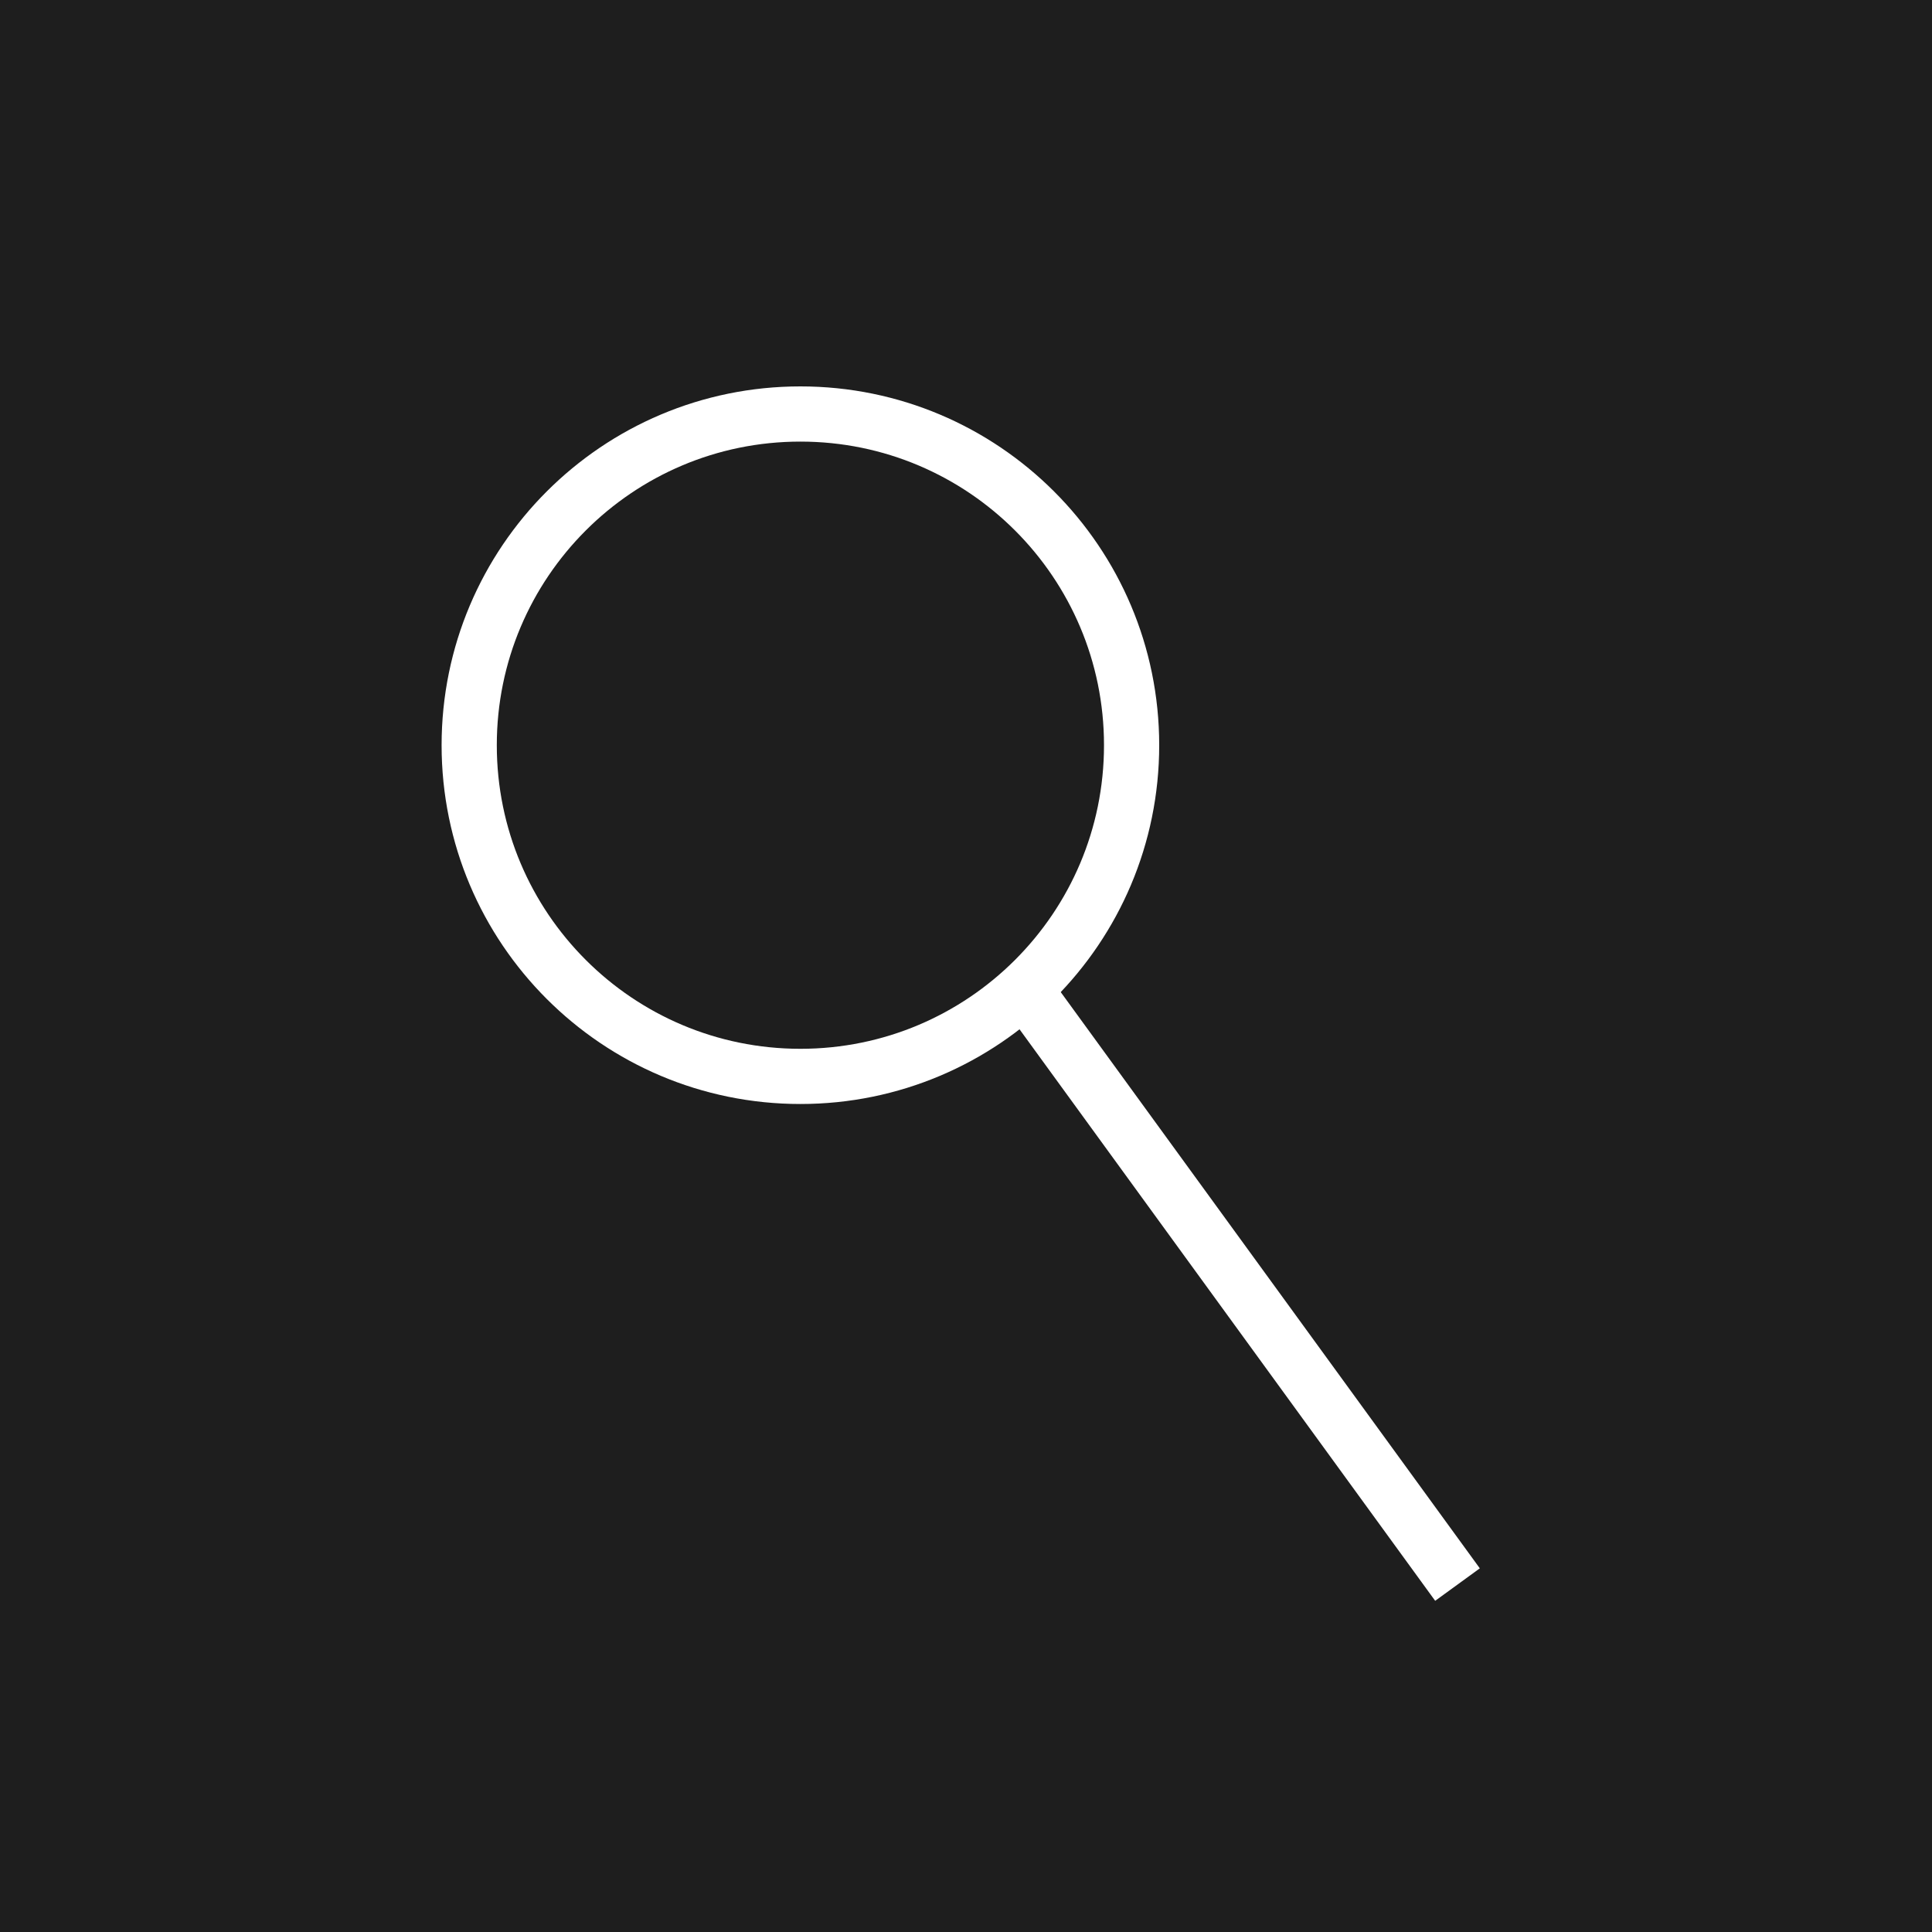
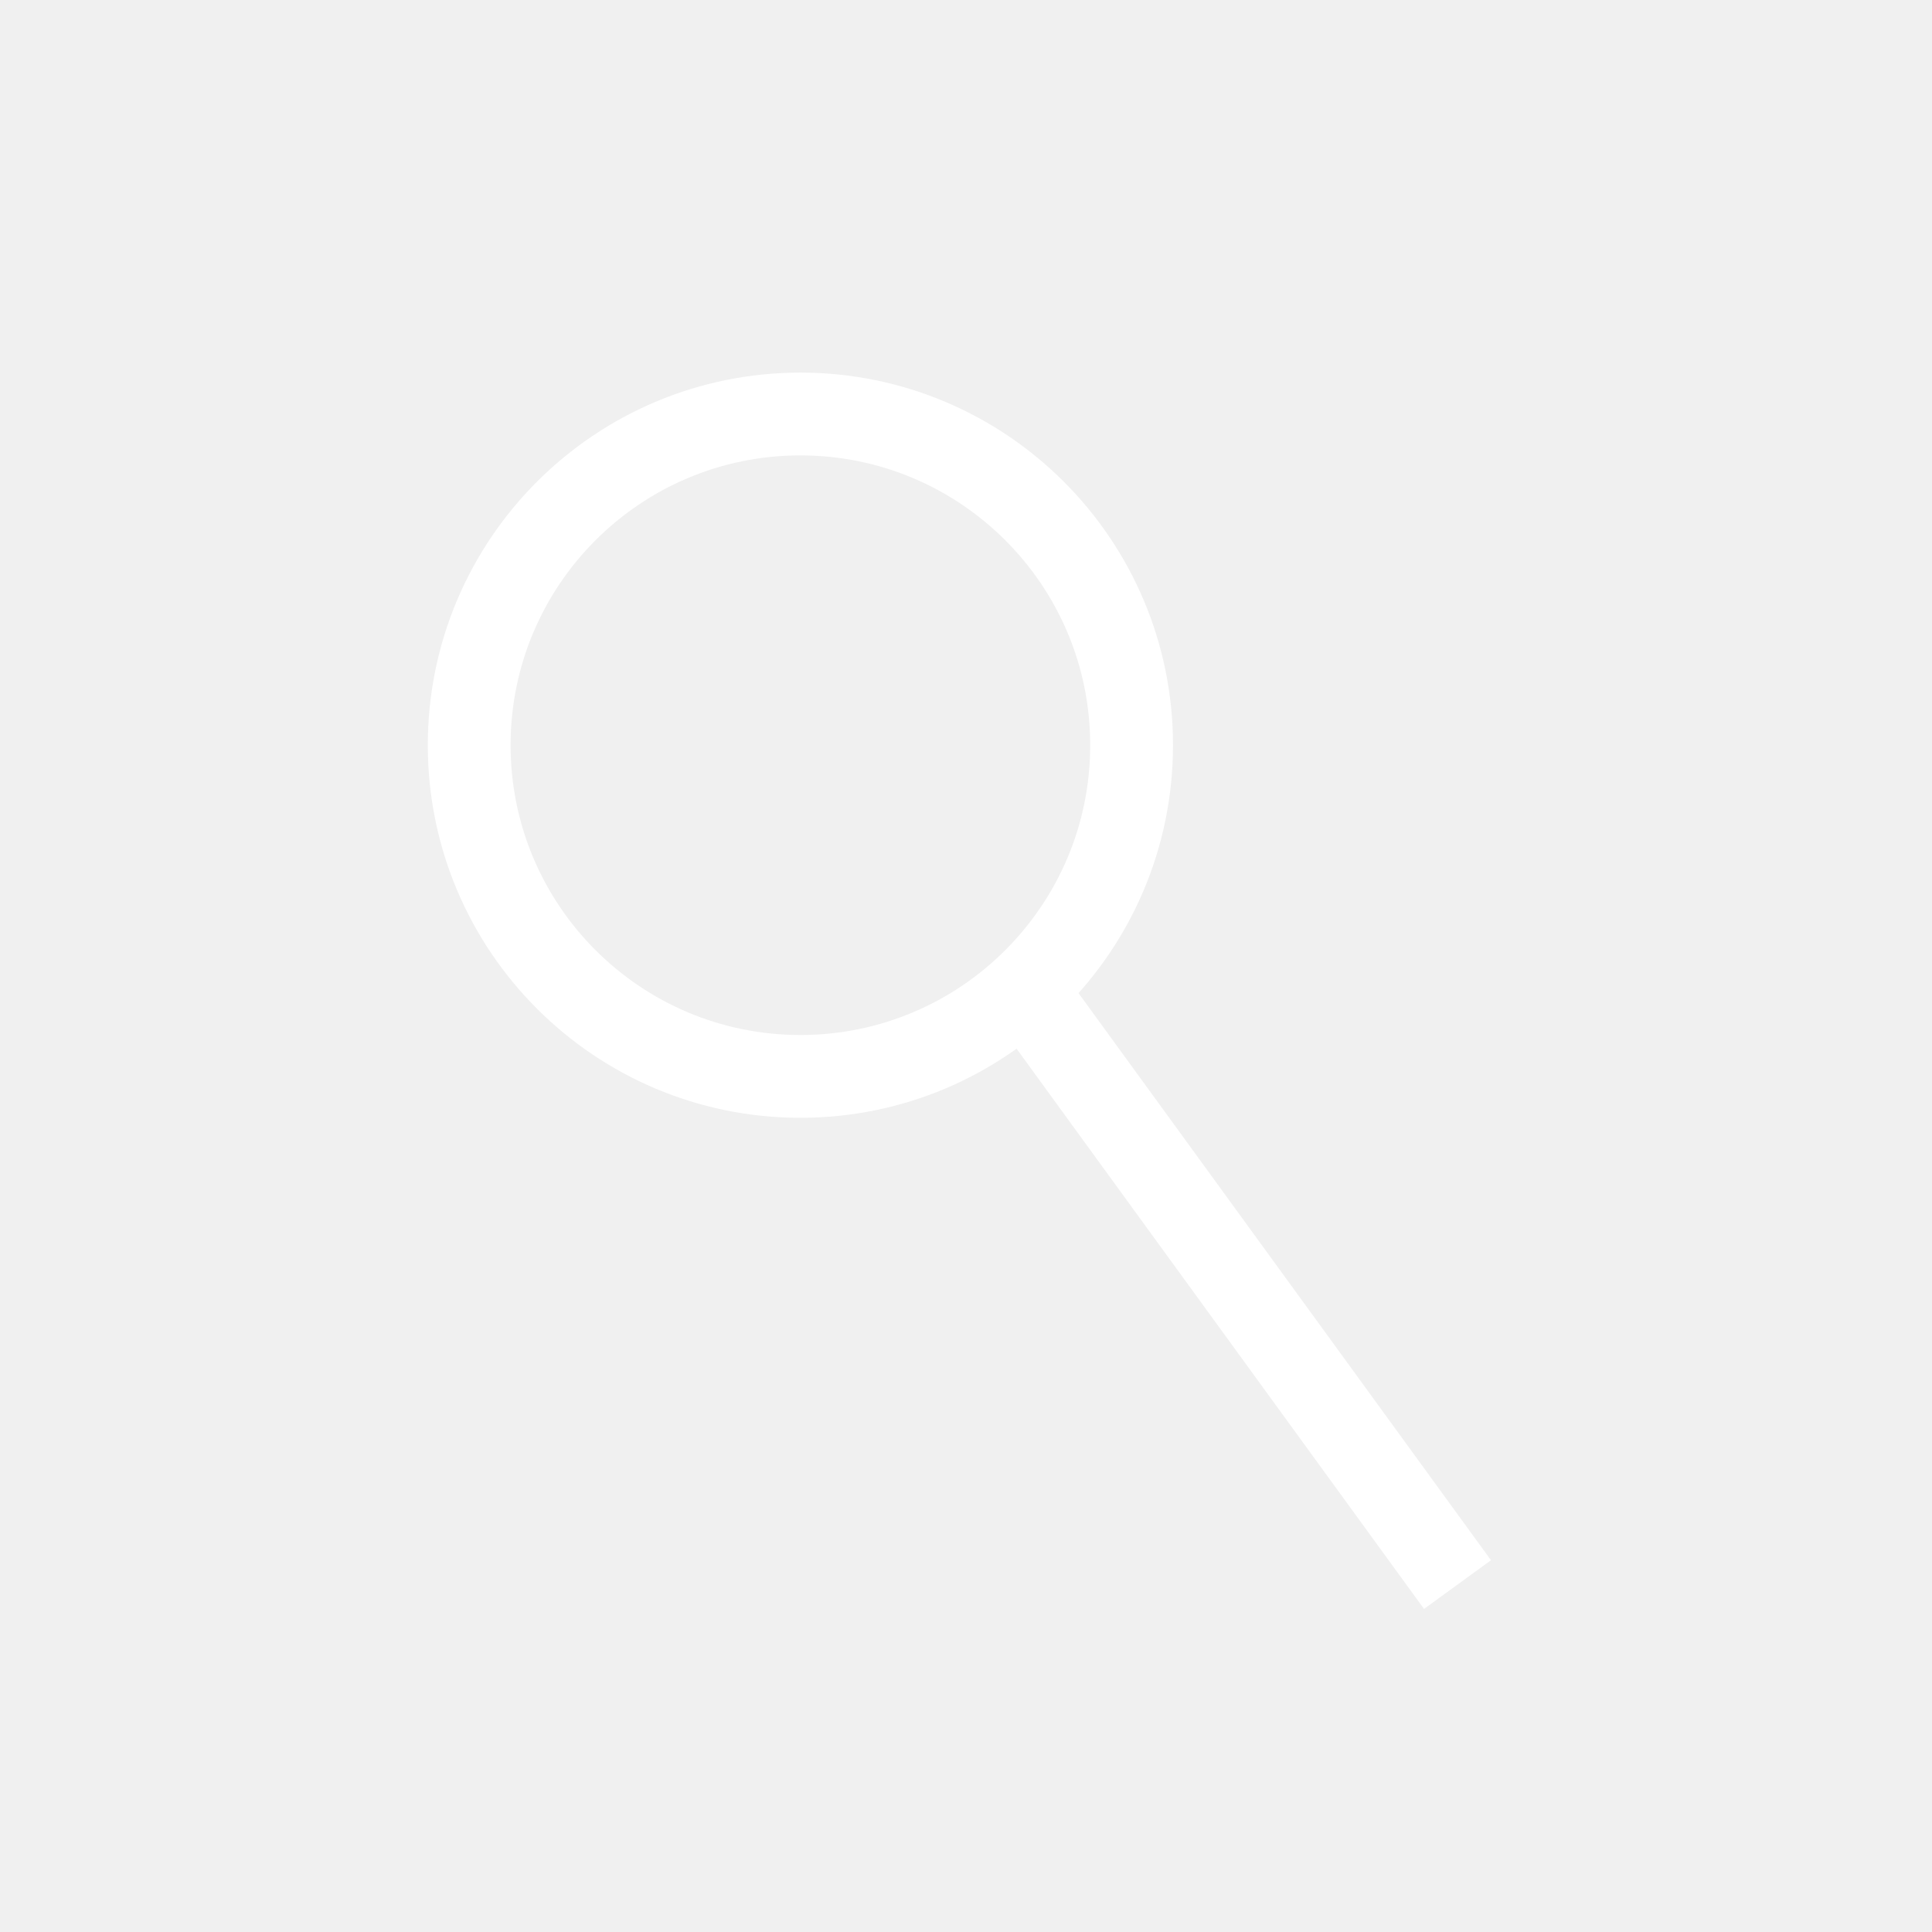
- <svg xmlns="http://www.w3.org/2000/svg" width="35" height="35" viewBox="0 0 35 35" fill="none">
-   <rect width="35" height="35" fill="#F5F5F5" />
-   <rect width="35" height="35" fill="#1E1E1E" />
-   <circle cx="14.5" cy="13.5" r="6" stroke="white" />
-   <line x1="18.404" y1="17.706" x2="26.404" y2="28.706" stroke="white" />
+ <svg xmlns="http://www.w3.org/2000/svg" width="24px" height="24px" viewBox="0 0 35 35" fill="none">
+   <circle cx="14.5" cy="13.5" r="6" stroke="white" stroke-width="1.5" />
+   <line x1="18.404" y1="17.706" x2="26.404" y2="28.706" stroke="white" stroke-width="1.5" />
</svg>
